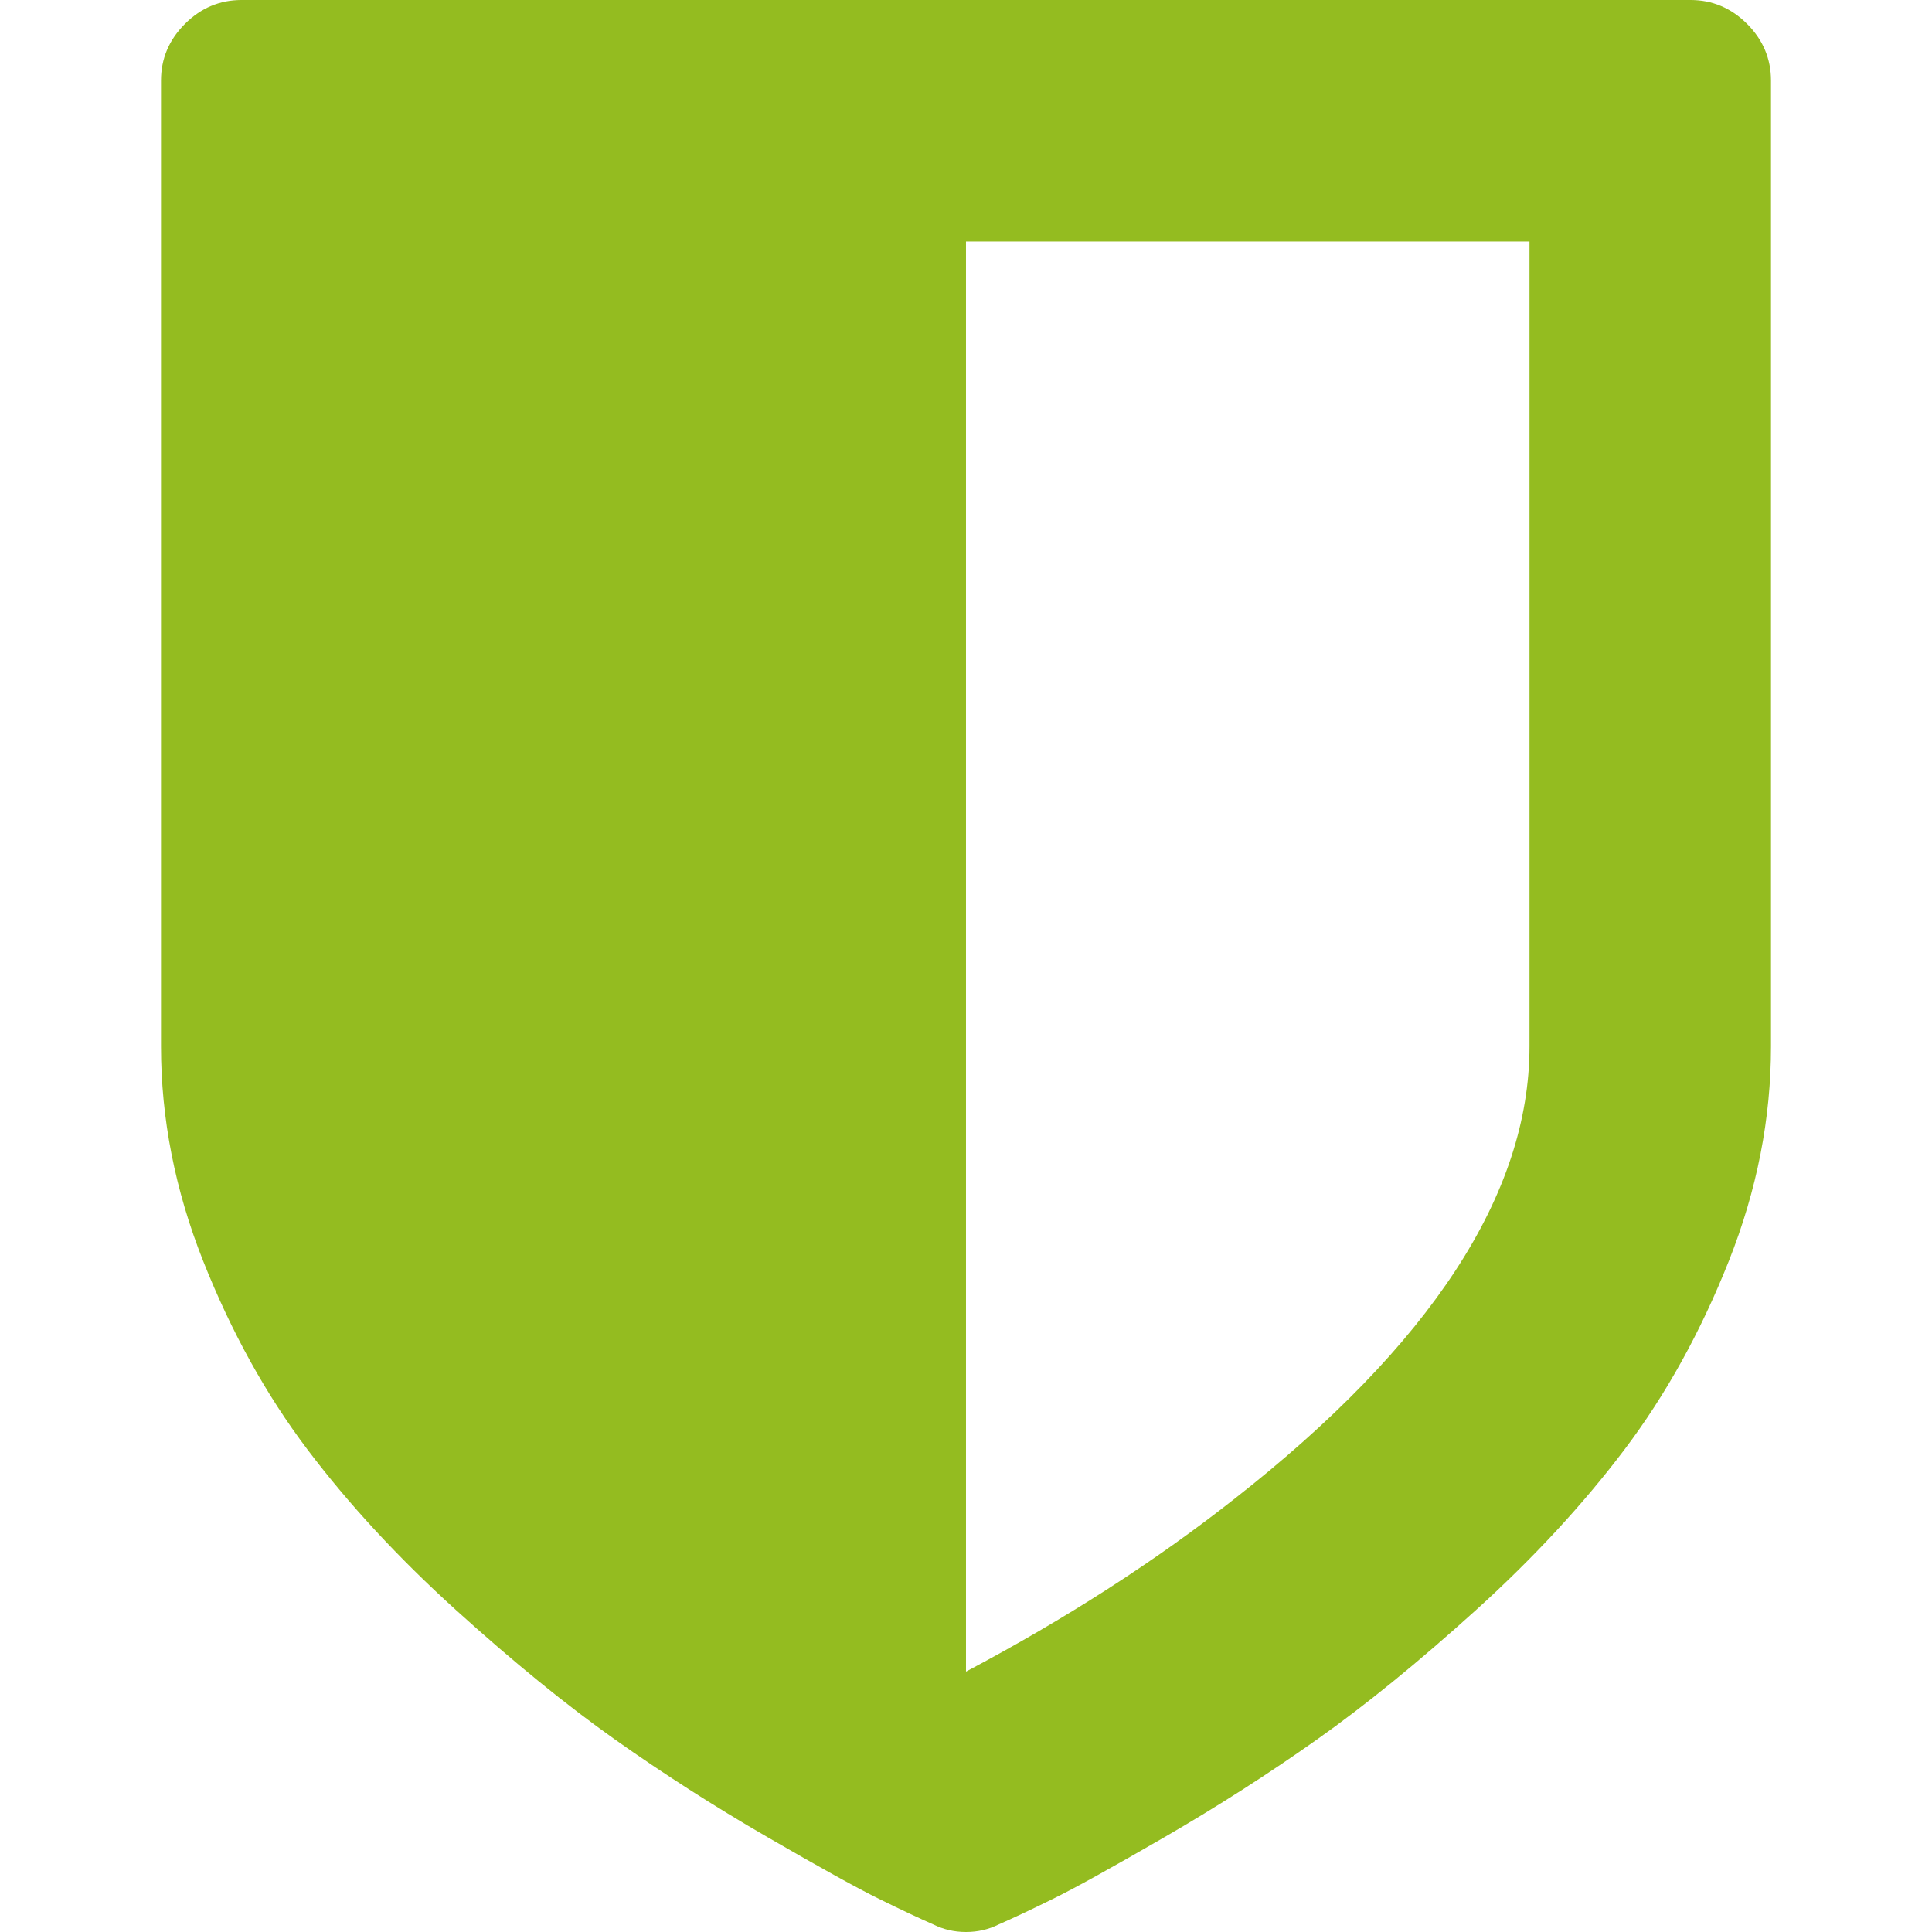
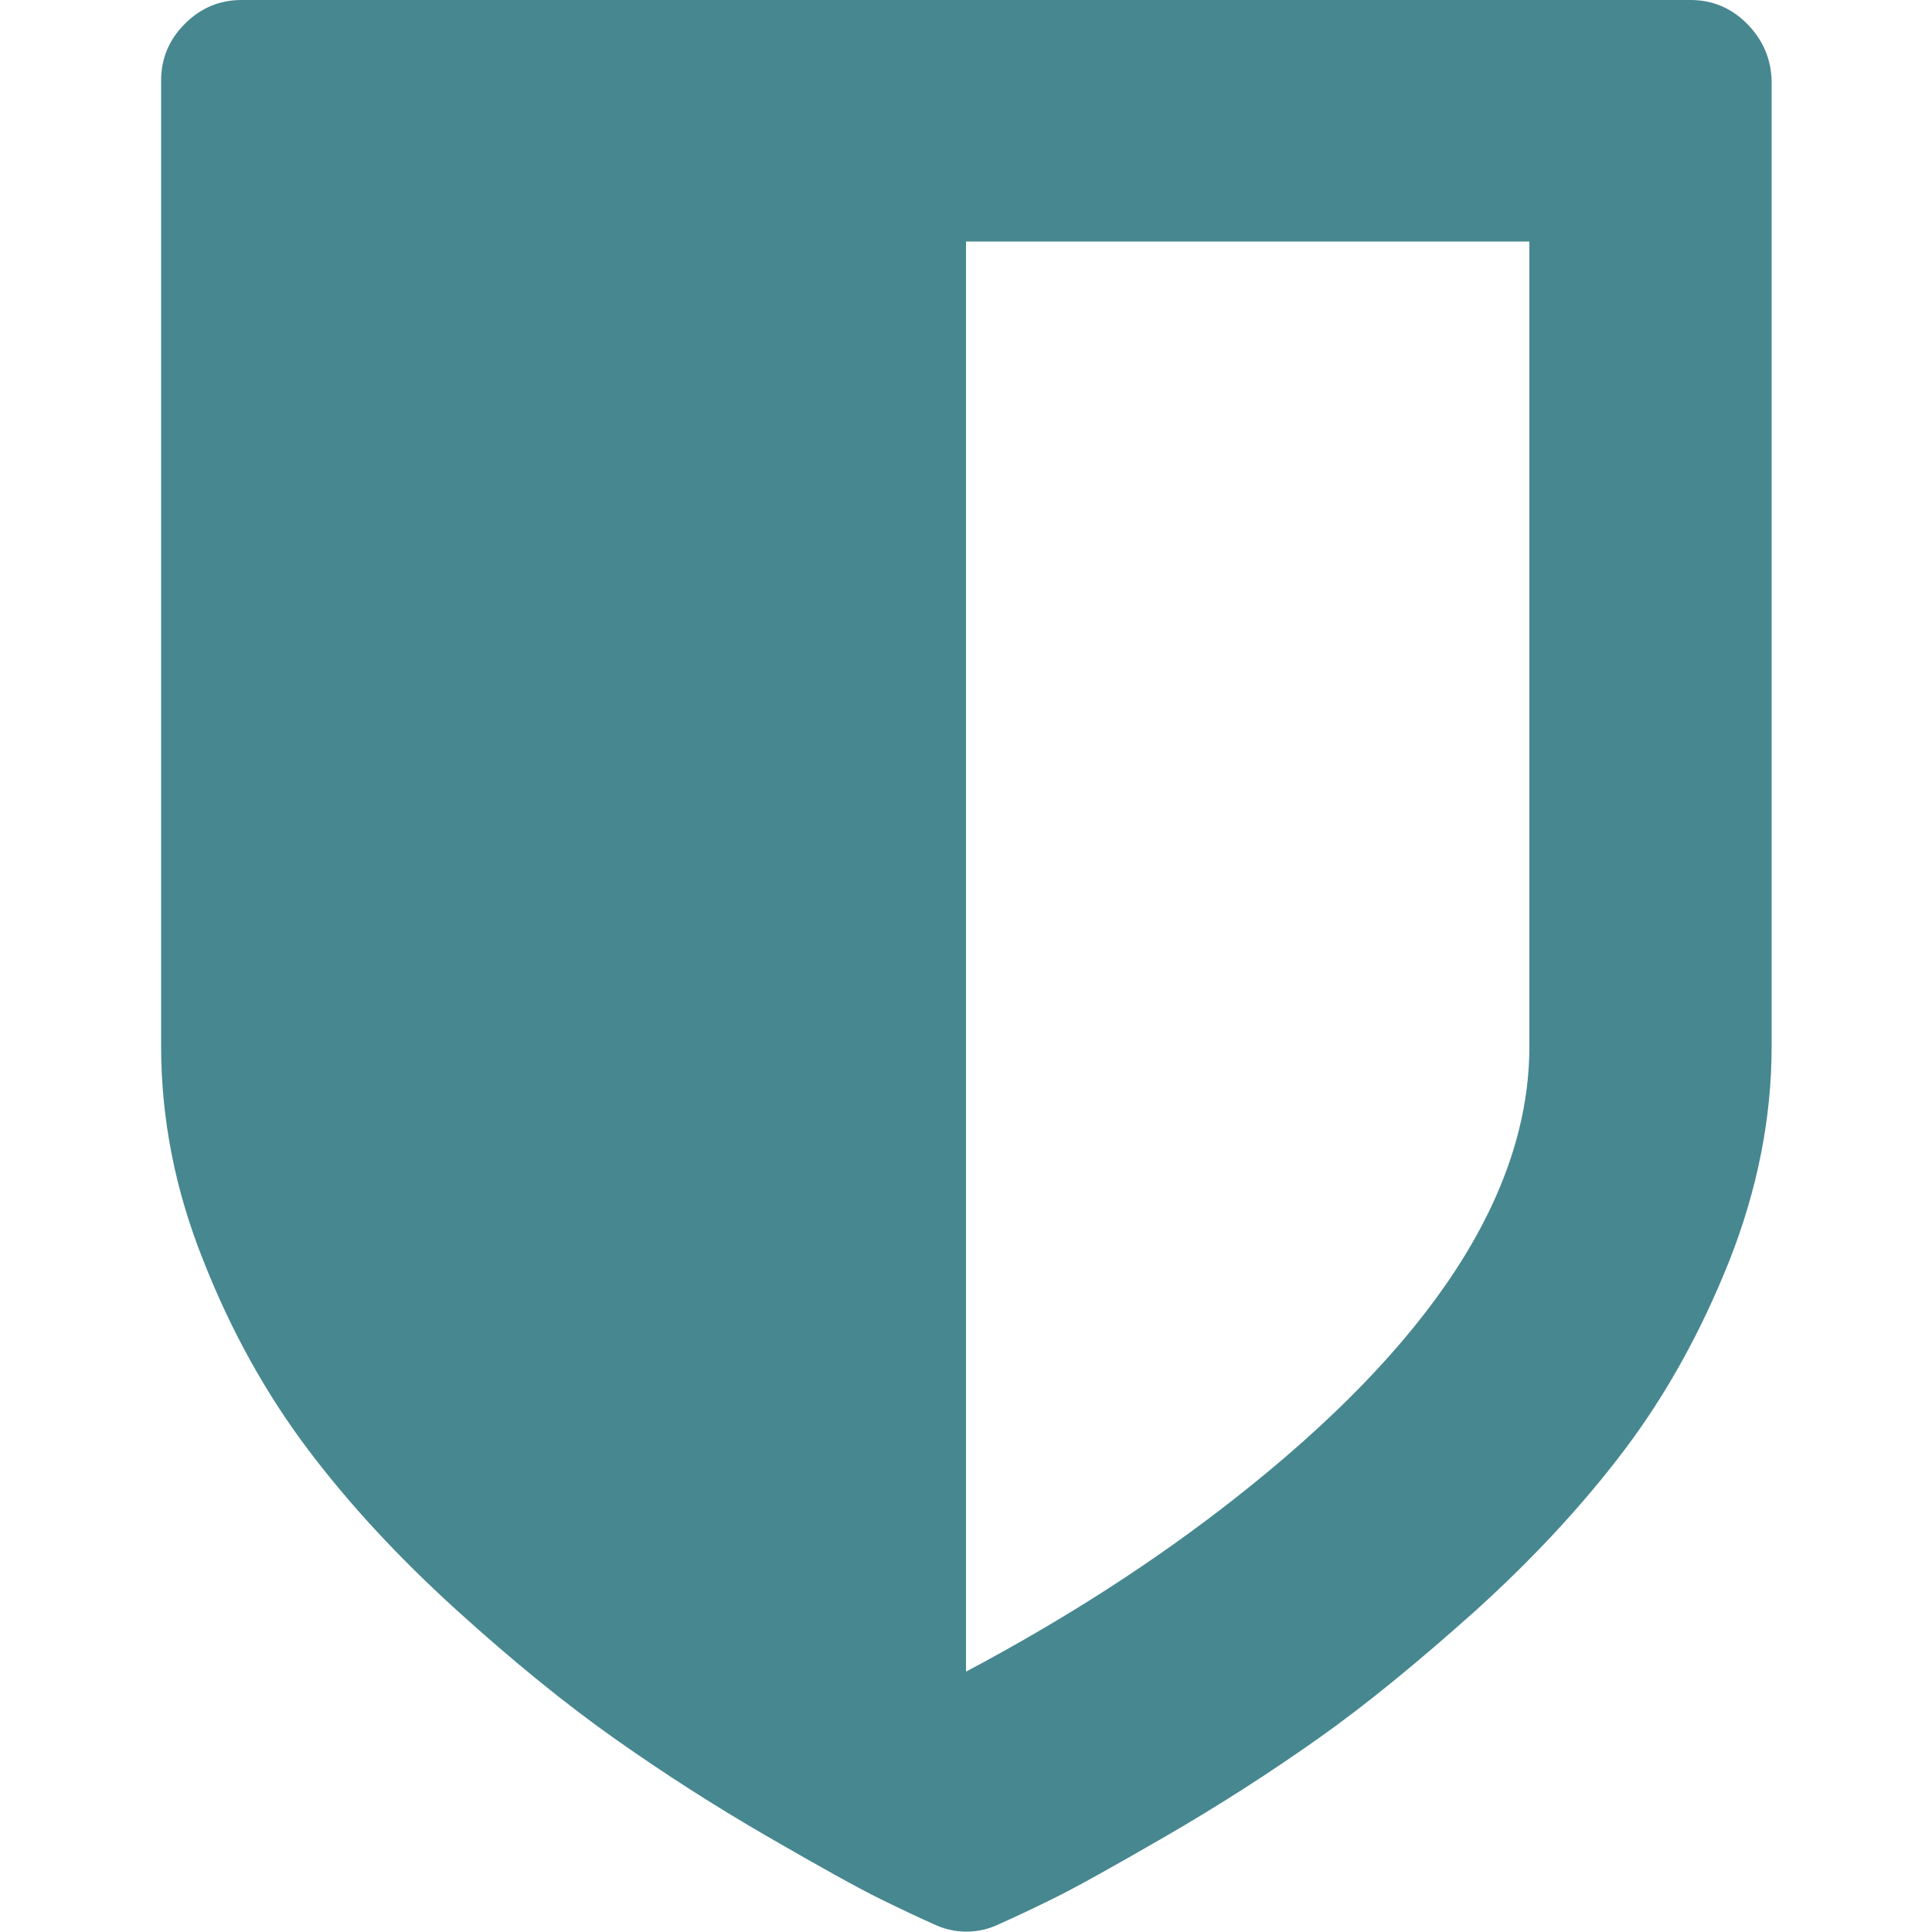
- <svg xmlns="http://www.w3.org/2000/svg" version="1.1" id="Capa_1" x="0px" y="0px" width="512px" height="512px" viewBox="0 0 438.543 438.543" style="enable-background:new 0 0 438.543 438.543;" xml:space="preserve">
+ <svg xmlns="http://www.w3.org/2000/svg" version="1.1" id="Capa_1" x="0px" y="0px" viewBox="0 0 512 512" style="enable-background:new 0 0 512 512;" xml:space="preserve">
+   <style type="text/css">
+ 	.st0{fill:#478790;}
+ </style>
  <g>
-     <path d="M396.58,5.424C392.959,1.807,388.675,0,383.727,0H54.824c-4.952,0-9.235,1.807-12.852,5.424   c-3.615,3.615-5.424,7.898-5.424,12.847v219.268c0,16.371,3.186,32.596,9.563,48.681c6.374,16.084,14.274,30.361,23.697,42.828   c9.423,12.47,20.651,24.605,33.689,36.405c13.04,11.806,25.078,21.6,36.116,29.409c11.038,7.803,22.554,15.181,34.545,22.121   c11.991,6.943,20.511,11.663,25.553,14.134c5.043,2.478,9.088,4.38,12.132,5.708c2.286,1.143,4.758,1.718,7.426,1.718   c2.671,0,5.14-0.575,7.428-1.718c3.042-1.328,7.087-3.23,12.128-5.708c5.041-2.471,13.565-7.19,25.557-14.134   c11.984-6.94,23.504-14.318,34.54-22.121c11.043-7.81,23.079-17.604,36.121-29.409c13.031-11.8,24.263-23.936,33.685-36.405   c9.421-12.467,17.319-26.744,23.705-42.828c6.379-16.085,9.562-32.31,9.562-48.681V18.271   C401.994,13.319,400.187,9.04,396.58,5.424z M347.178,237.539c0,33.5-22.367,67.759-67.095,102.781   c-17.892,14.082-38.164,27.124-60.813,39.115V54.813h127.908V237.539z" fill="#94bc20" />
+     <path class="st0" d="M463,6.3c-4.2-4.2-9.2-6.3-15-6.3H64c-5.8,0-10.8,2.1-15,6.3c-4.2,4.2-6.3,9.2-6.3,15v256   c0,19.1,3.7,38.1,11.2,56.8c7.4,18.8,16.7,35.4,27.7,50c11,14.6,24.1,28.7,39.3,42.5c15.2,13.8,29.3,25.2,42.2,34.3   c12.9,9.1,26.3,17.7,40.3,25.8c14,8.1,23.9,13.6,29.8,16.5c5.9,2.9,10.6,5.1,14.2,6.7c2.7,1.3,5.6,2,8.7,2c3.1,0,6-0.7,8.7-2   c3.6-1.6,8.3-3.8,14.2-6.7c5.9-2.9,15.8-8.4,29.8-16.5c14-8.1,27.4-16.7,40.3-25.8c12.9-9.1,26.9-20.6,42.2-34.3   c15.2-13.8,28.3-27.9,39.3-42.5c11-14.6,20.2-31.2,27.7-50c7.4-18.8,11.2-37.7,11.2-56.8v-256C469.3,15.5,467.2,10.6,463,6.3z    M405.3,277.3c0,39.1-26.1,79.1-78.3,120c-20.9,16.4-44.6,31.7-71,45.7V64h149.3V277.3z" />
  </g>
-   <g>
- </g>
-   <g>
- </g>
-   <g>
- </g>
-   <g>
- </g>
-   <g>
- </g>
-   <g>
- </g>
-   <g>
- </g>
-   <g>
- </g>
-   <g>
- </g>
-   <g>
- </g>
-   <g>
- </g>
-   <g>
- </g>
-   <g>
- </g>
-   <g>
- </g>
-   <g>
- </g>
</svg>
